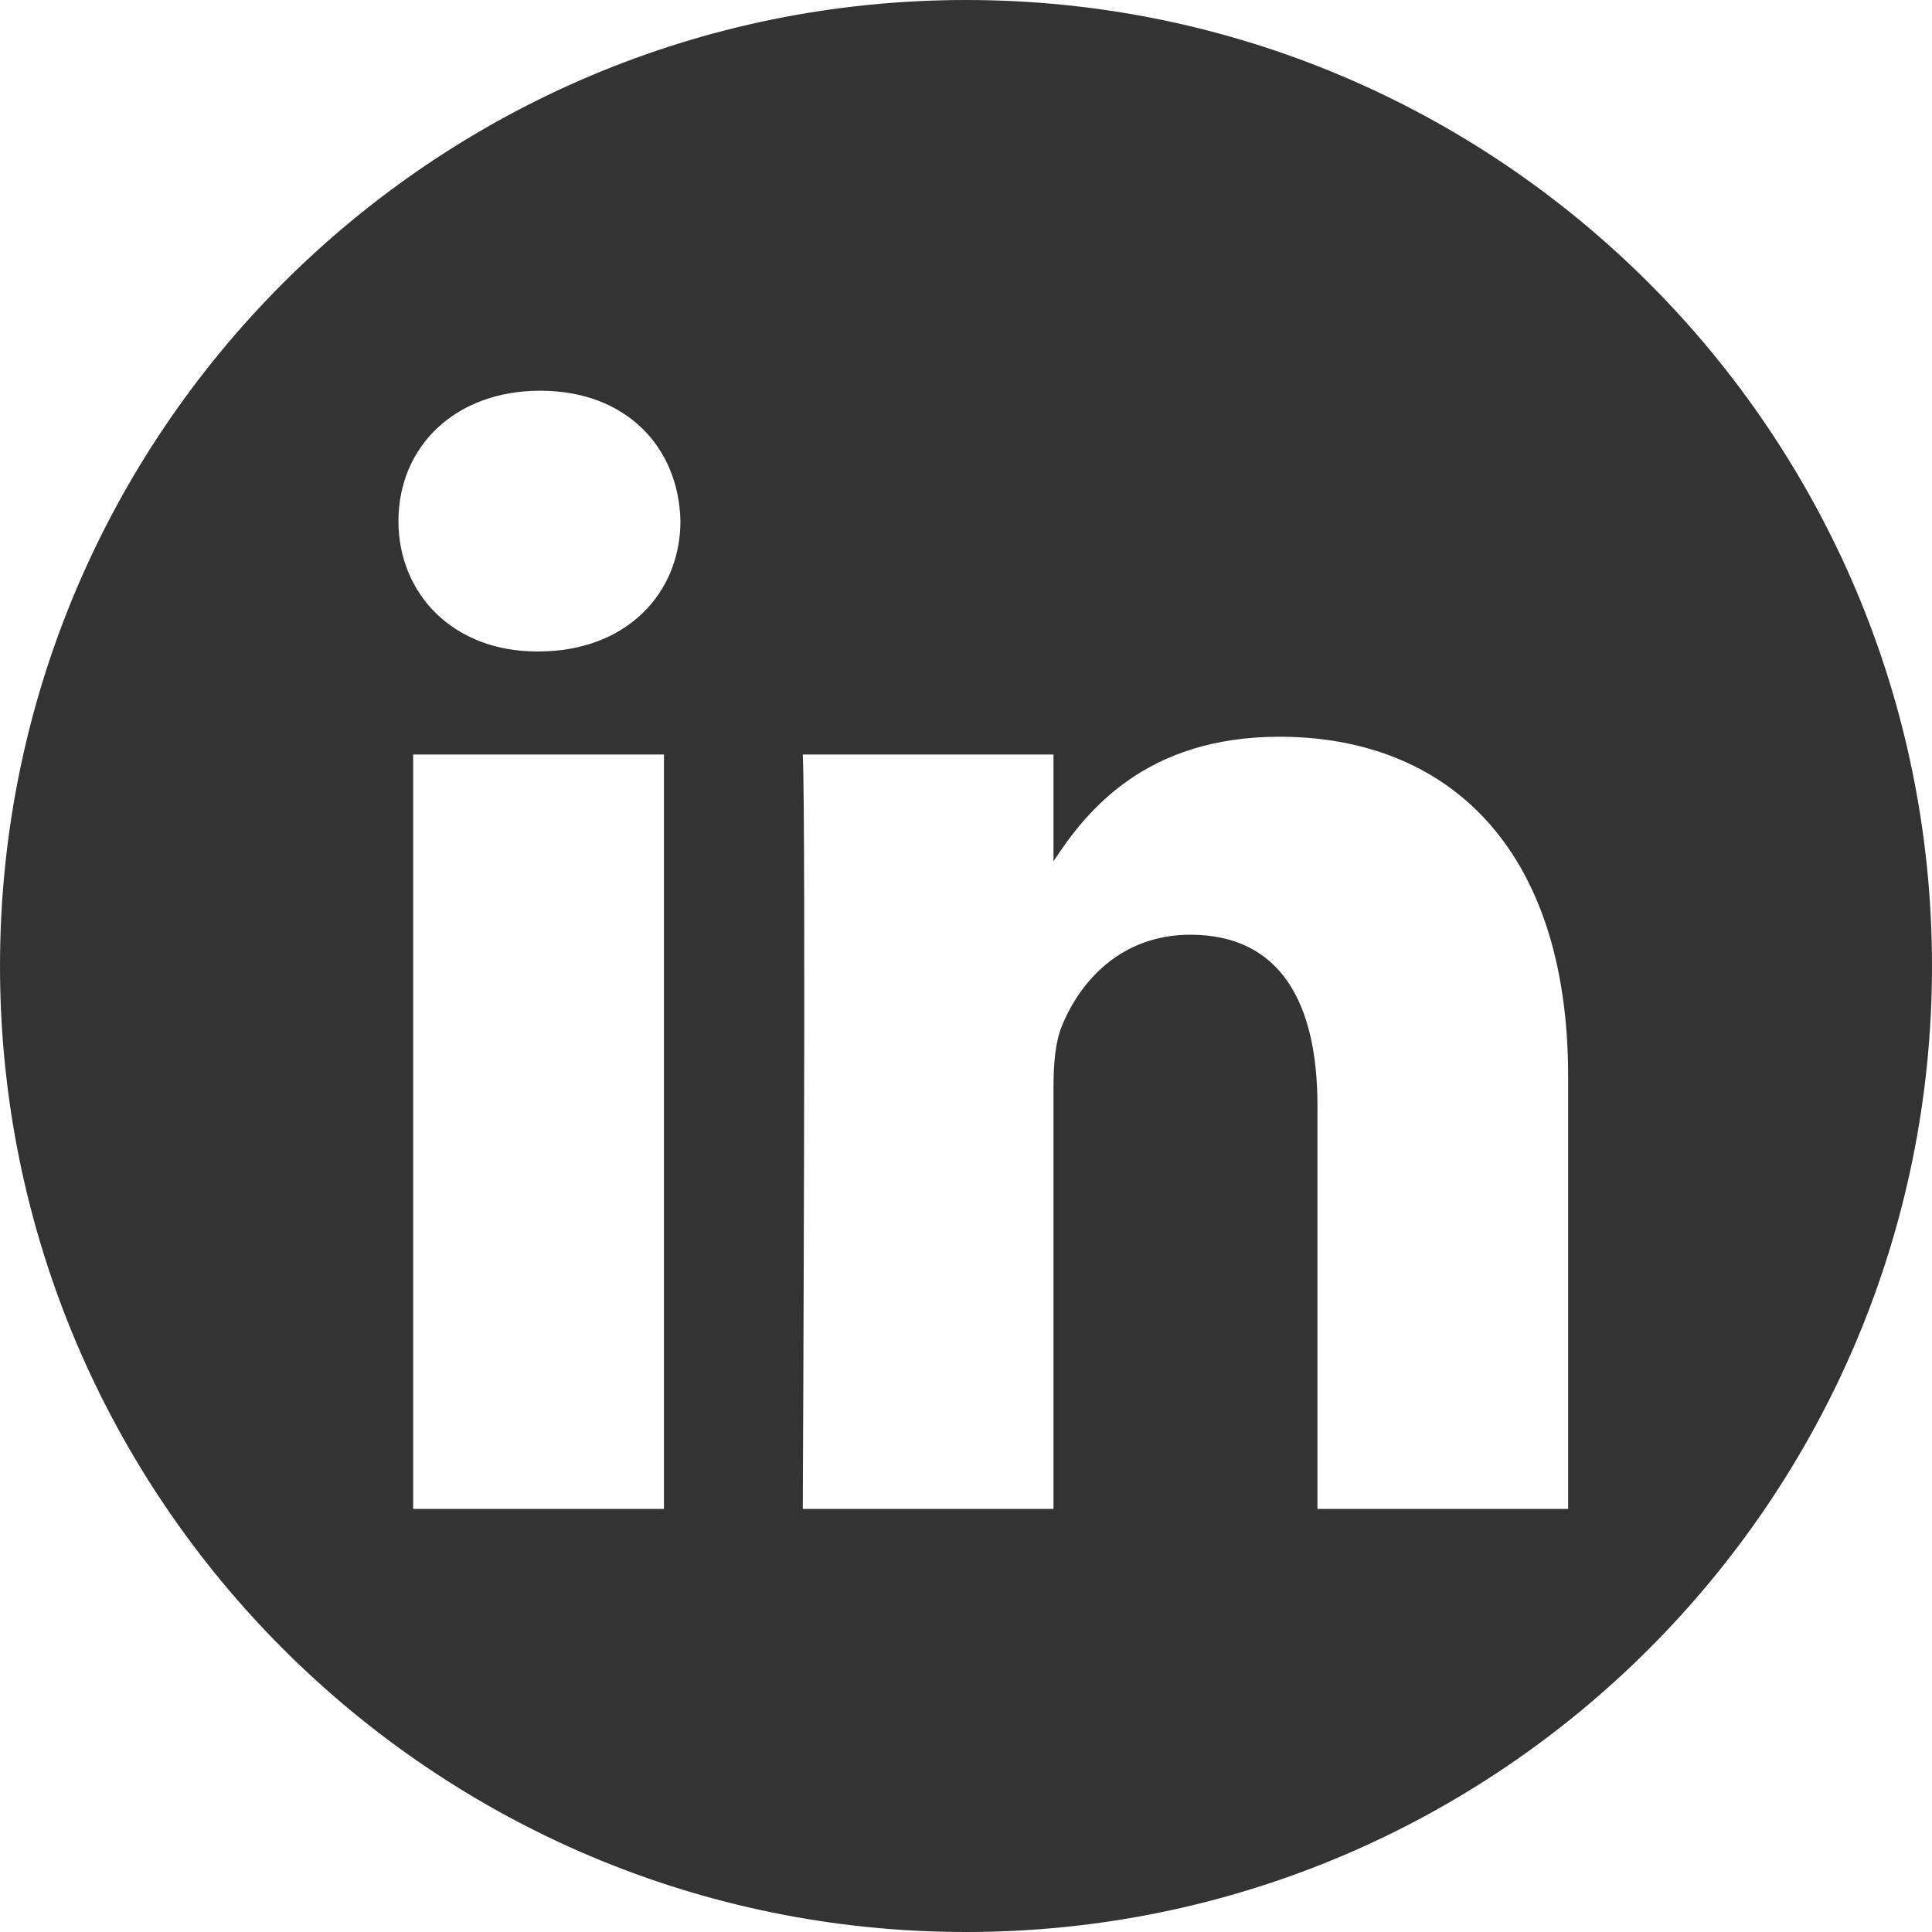
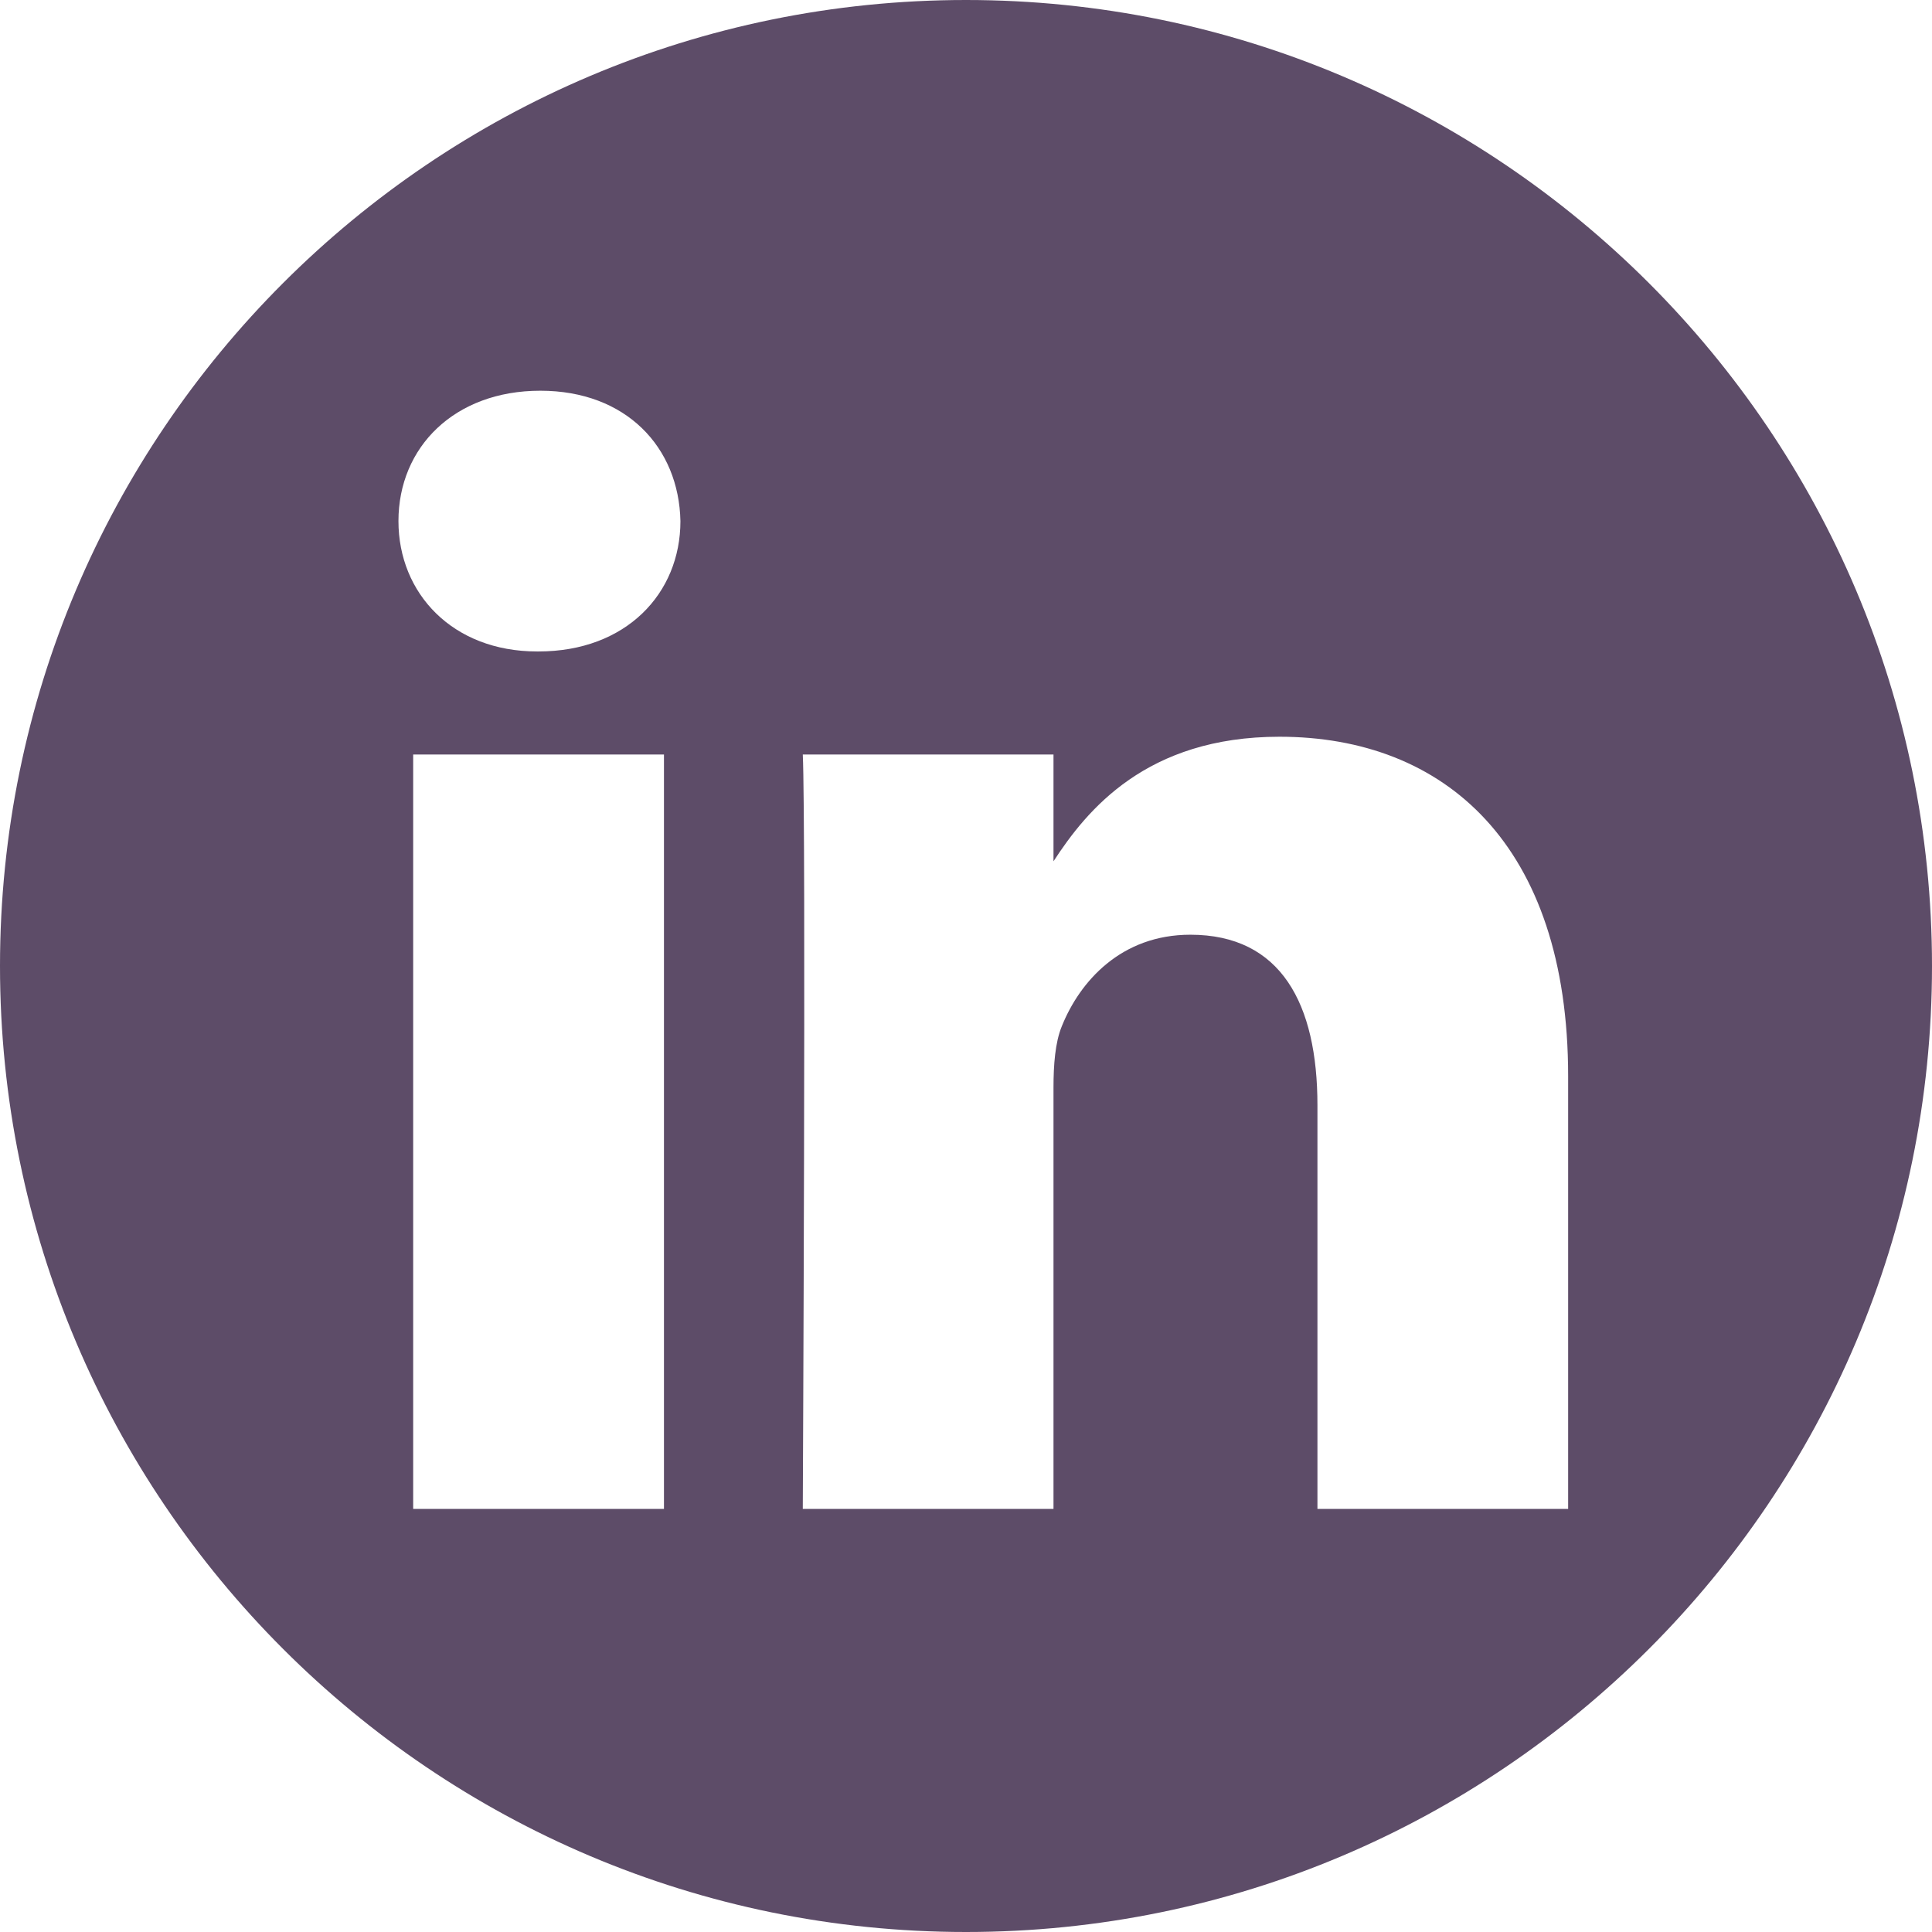
<svg xmlns="http://www.w3.org/2000/svg" width="21" height="21" viewBox="0 0 21 21" fill="none">
-   <path fill-rule="evenodd" clip-rule="evenodd" d="M10.5 0C16.295 0 21 4.705 21 10.5C21 16.295 16.295 21 10.5 21C4.705 21 0 16.295 0 10.5C0 4.705 4.705 0 10.5 0ZM7.217 16.401V8.201H4.491V16.401H7.217ZM17.045 16.401V11.699C17.045 9.18 15.701 8.008 13.907 8.008C12.461 8.008 11.814 8.804 11.451 9.362V8.201H8.726C8.762 8.97 8.726 16.401 8.726 16.401H11.451V11.822C11.451 11.576 11.469 11.331 11.541 11.156C11.737 10.667 12.186 10.16 12.939 10.16C13.925 10.16 14.32 10.912 14.32 12.014V16.401H17.045ZM5.873 4.247C4.94 4.247 4.331 4.86 4.331 5.664C4.331 6.451 4.921 7.081 5.837 7.081H5.854C6.805 7.081 7.396 6.451 7.396 5.664C7.379 4.86 6.805 4.247 5.873 4.247Z" fill="#333333" />
+   <path fill-rule="evenodd" clip-rule="evenodd" d="M10.5 0C16.295 0 21 4.705 21 10.5C21 16.295 16.295 21 10.5 21C4.705 21 0 16.295 0 10.5C0 4.705 4.705 0 10.5 0ZM7.217 16.401V8.201H4.491V16.401H7.217ZM17.045 16.401V11.699C17.045 9.18 15.701 8.008 13.907 8.008C12.461 8.008 11.814 8.804 11.451 9.362V8.201H8.726C8.762 8.97 8.726 16.401 8.726 16.401H11.451V11.822C11.451 11.576 11.469 11.331 11.541 11.156C11.737 10.667 12.186 10.16 12.939 10.16C13.925 10.16 14.32 10.912 14.32 12.014V16.401H17.045ZM5.873 4.247C4.94 4.247 4.331 4.86 4.331 5.664C4.331 6.451 4.921 7.081 5.837 7.081H5.854C6.805 7.081 7.396 6.451 7.396 5.664C7.379 4.86 6.805 4.247 5.873 4.247Z" fill="#5D4C68" />
</svg>
